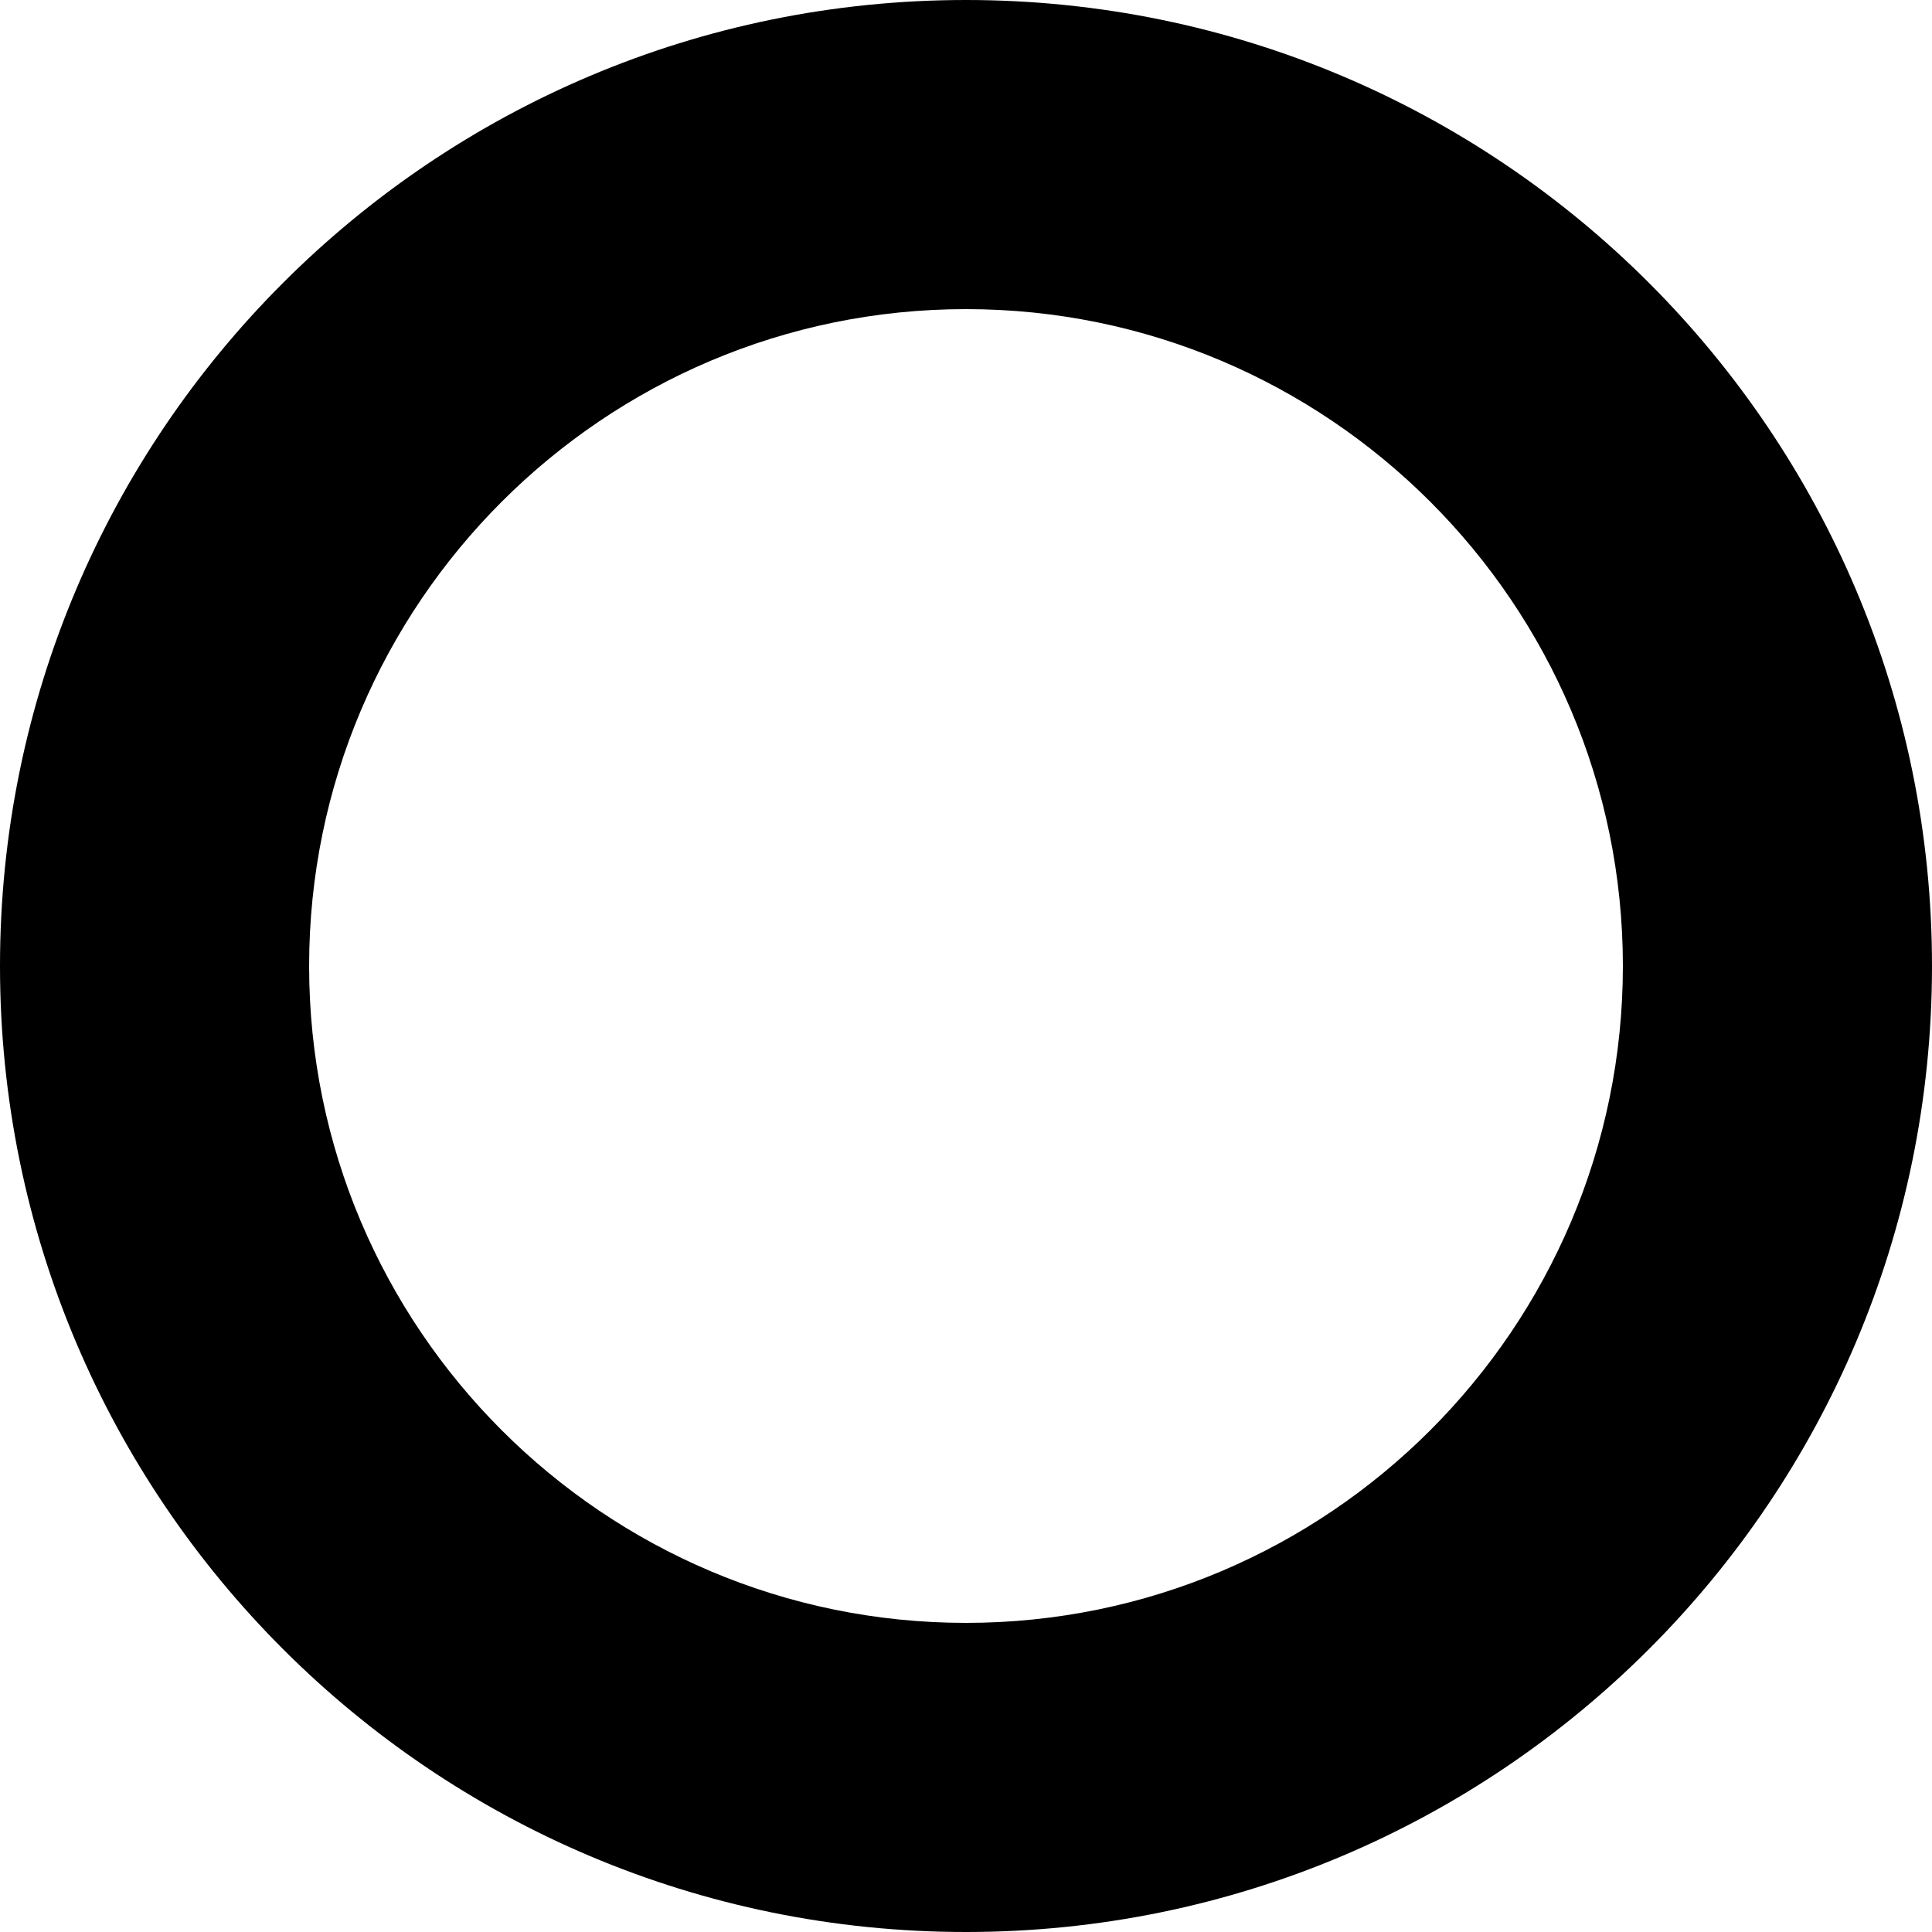
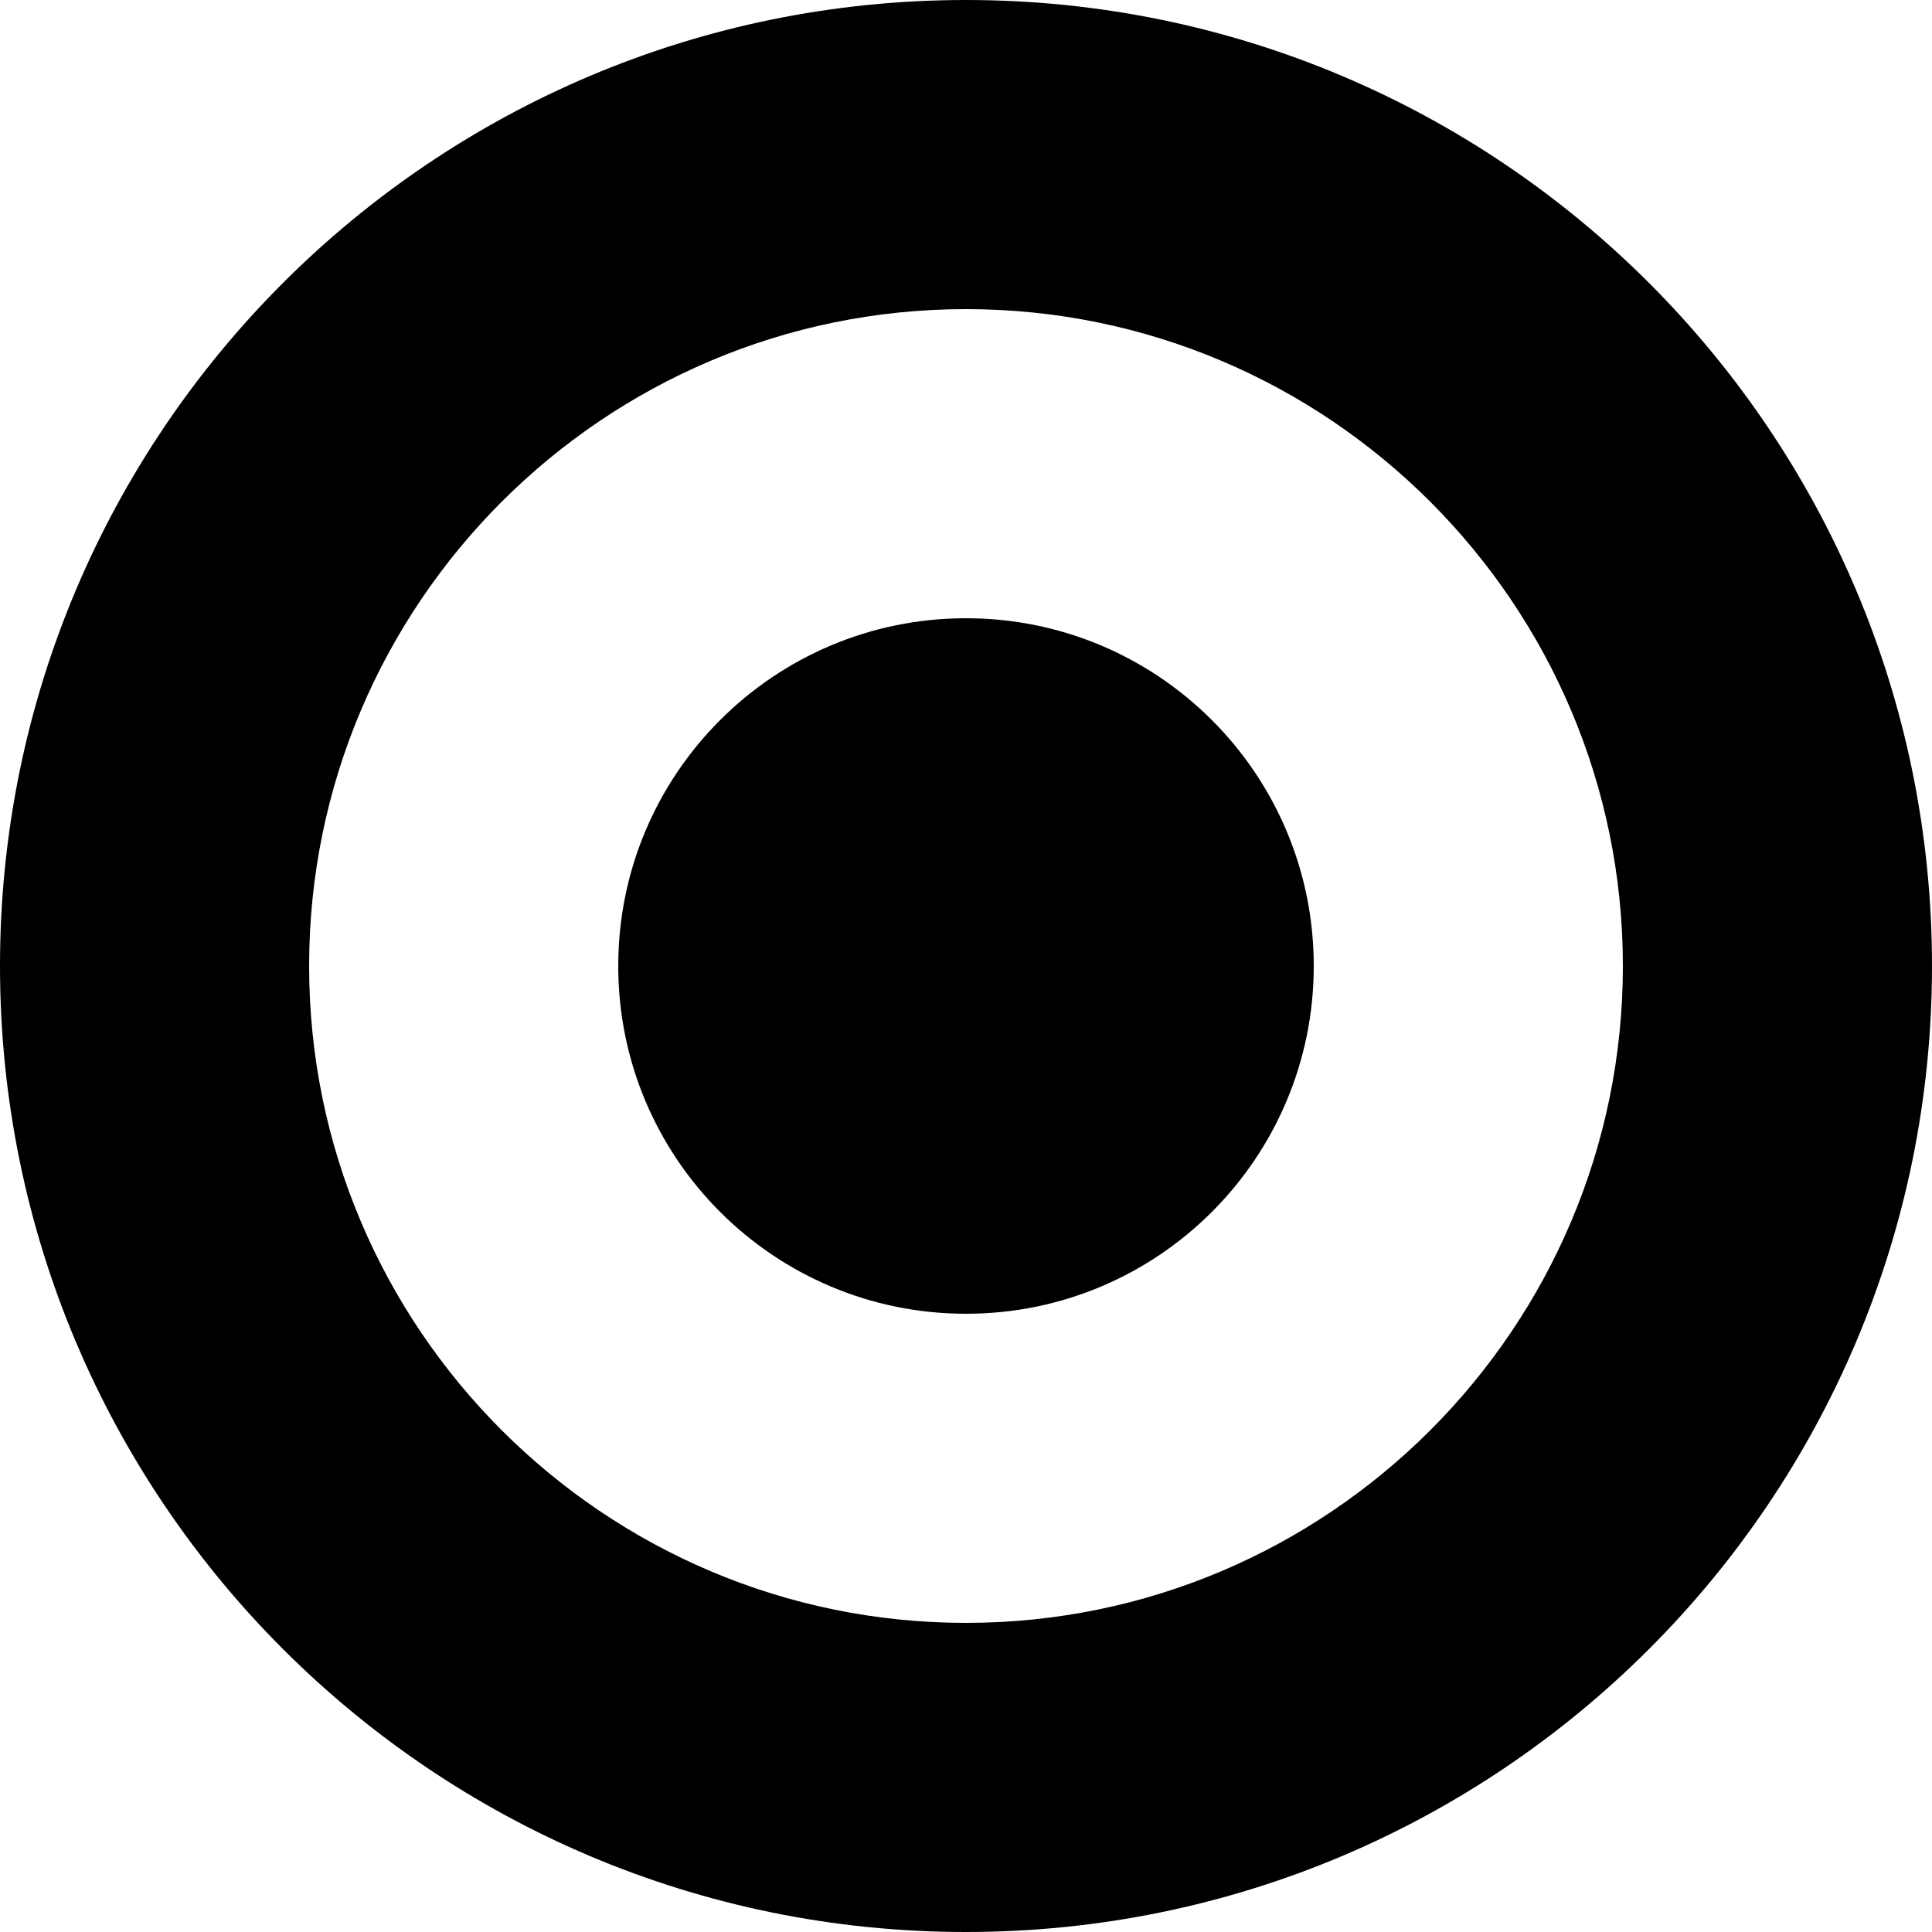
<svg xmlns="http://www.w3.org/2000/svg" width="25" height="25" viewBox="0 0 25 25">
  <path d="M12.5 4c4.687 0 8.5 3.813 8.5 8.5 0 4.687-3.813 8.5-8.5 8.5C7.813 21 4 17.187 4 12.5 4 7.813 7.813 4 12.5 4m0-4C5.597 0 0 5.597 0 12.5S5.597 25 12.5 25 25 19.403 25 12.5 19.403 0 12.5 0z" />
+   <circle cx="12.5" cy="12.5" r="4.5" />
</svg>
